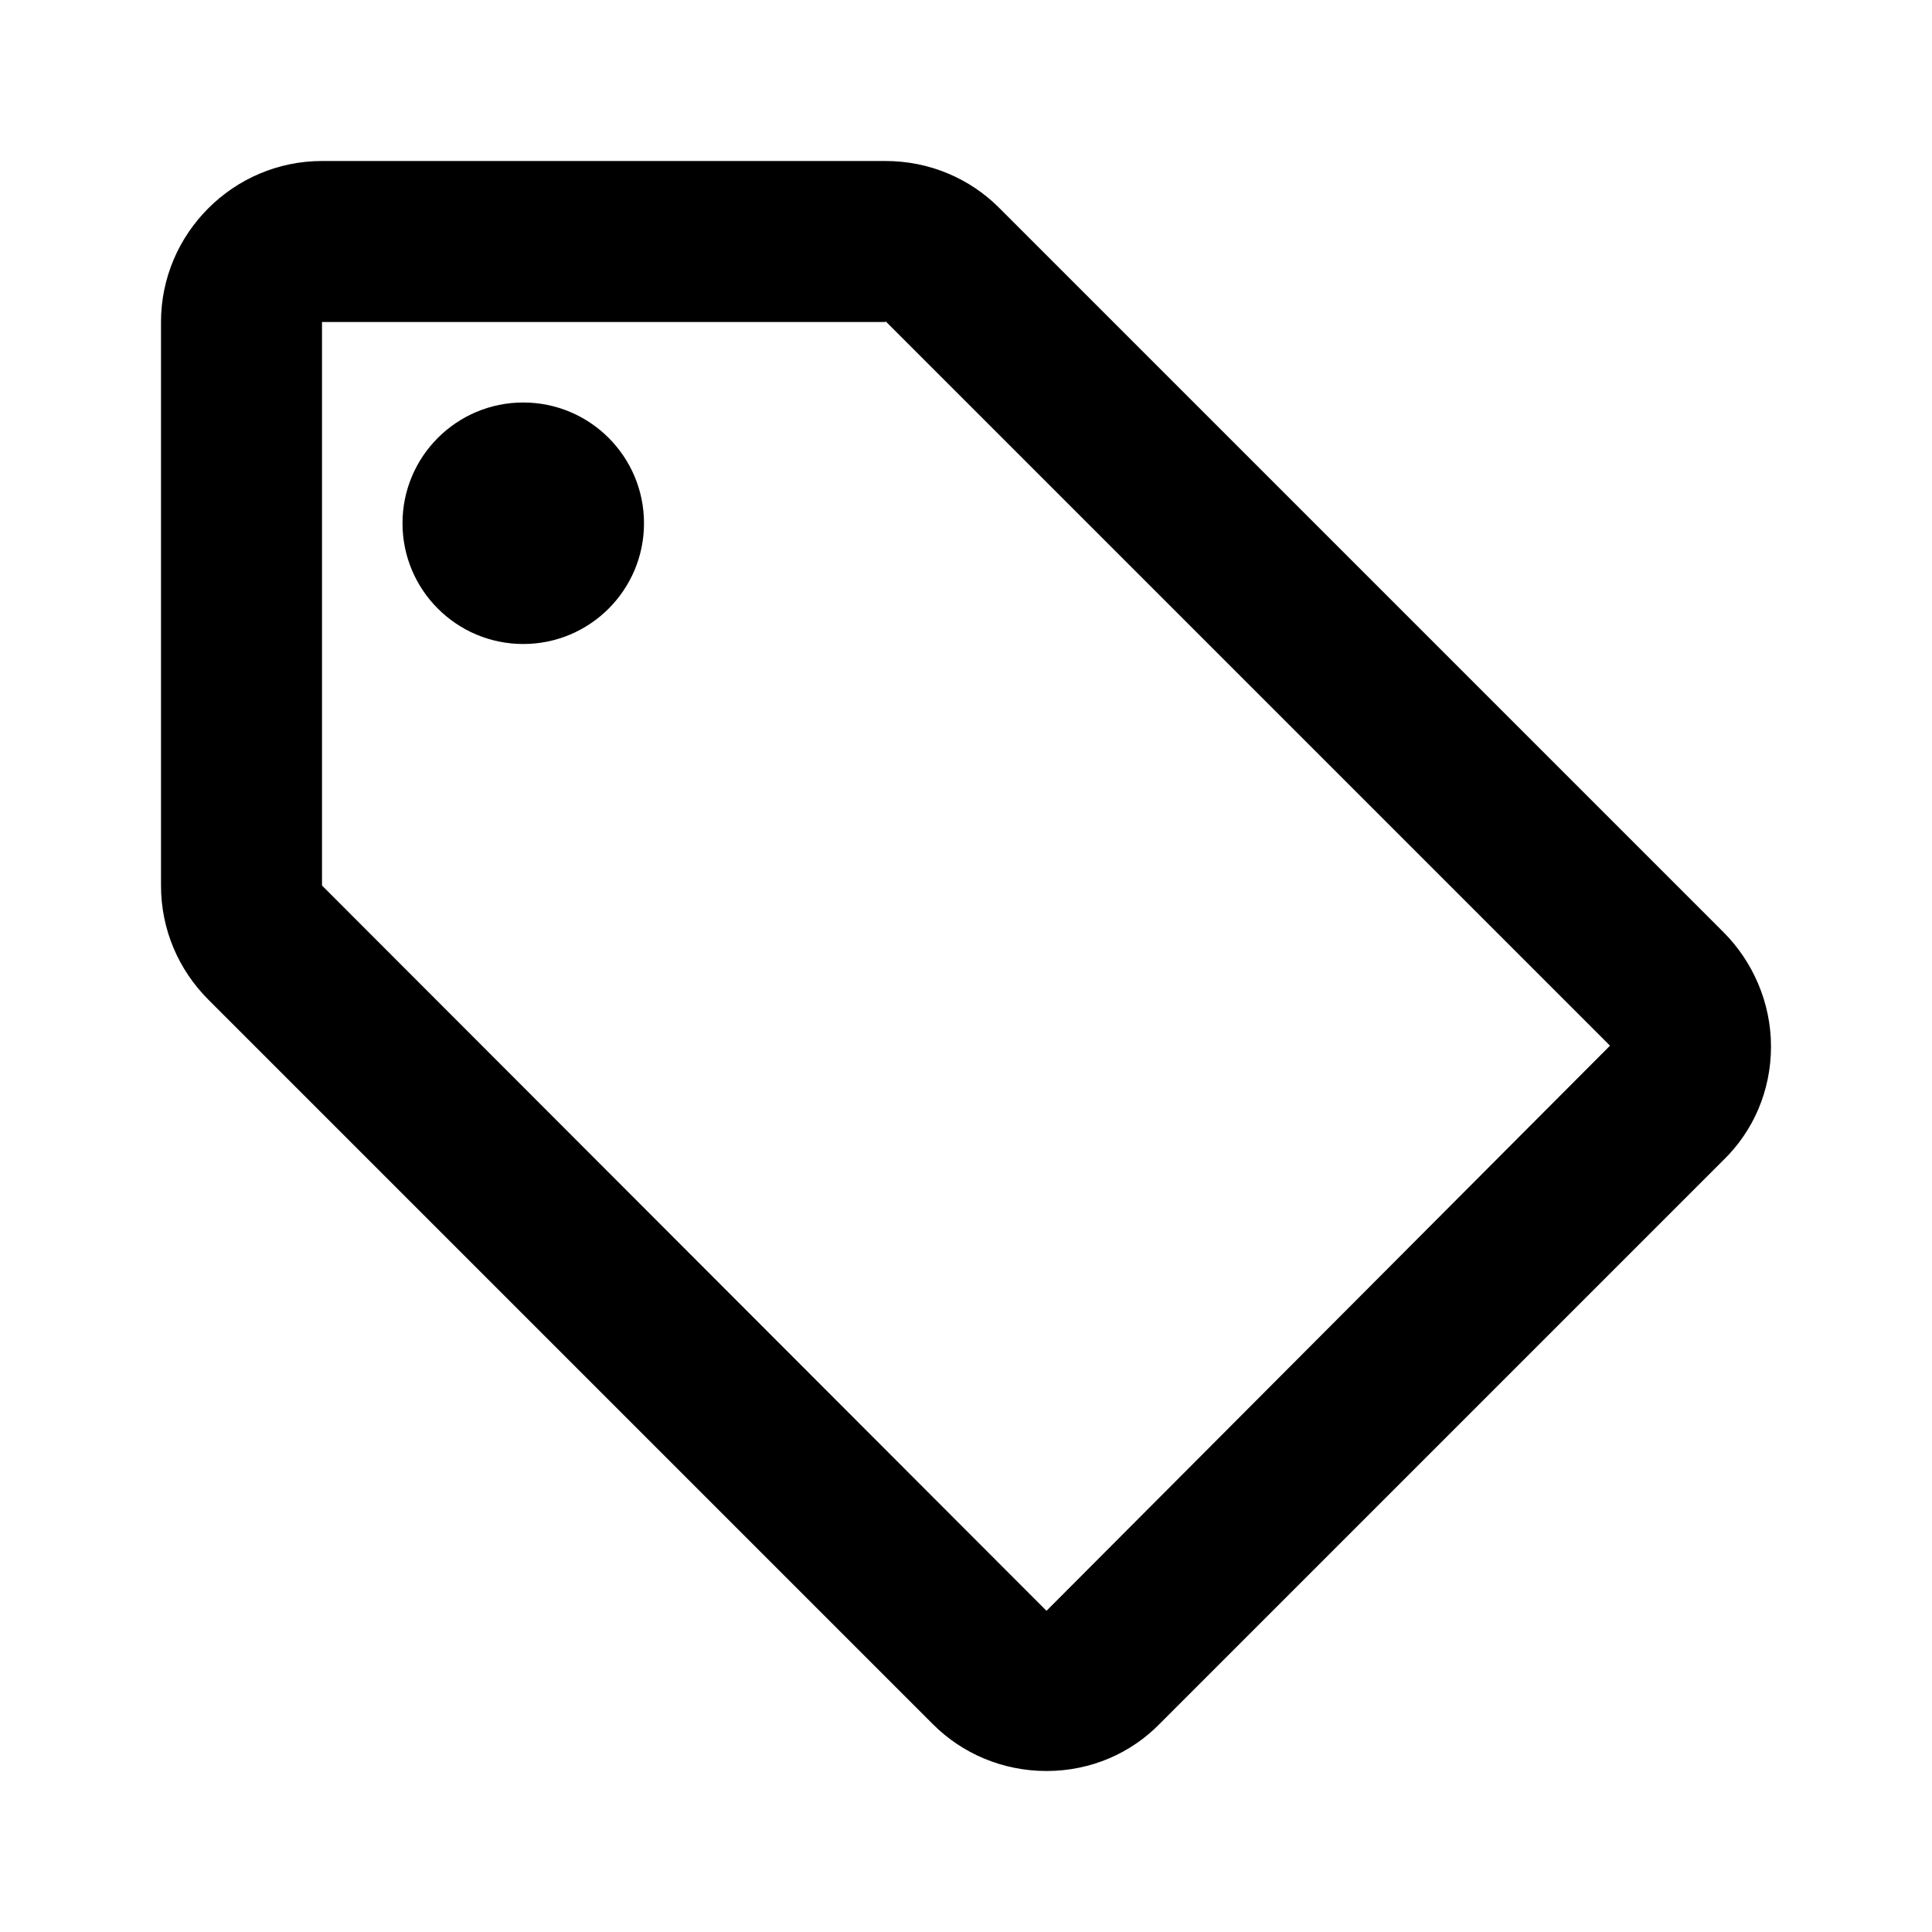
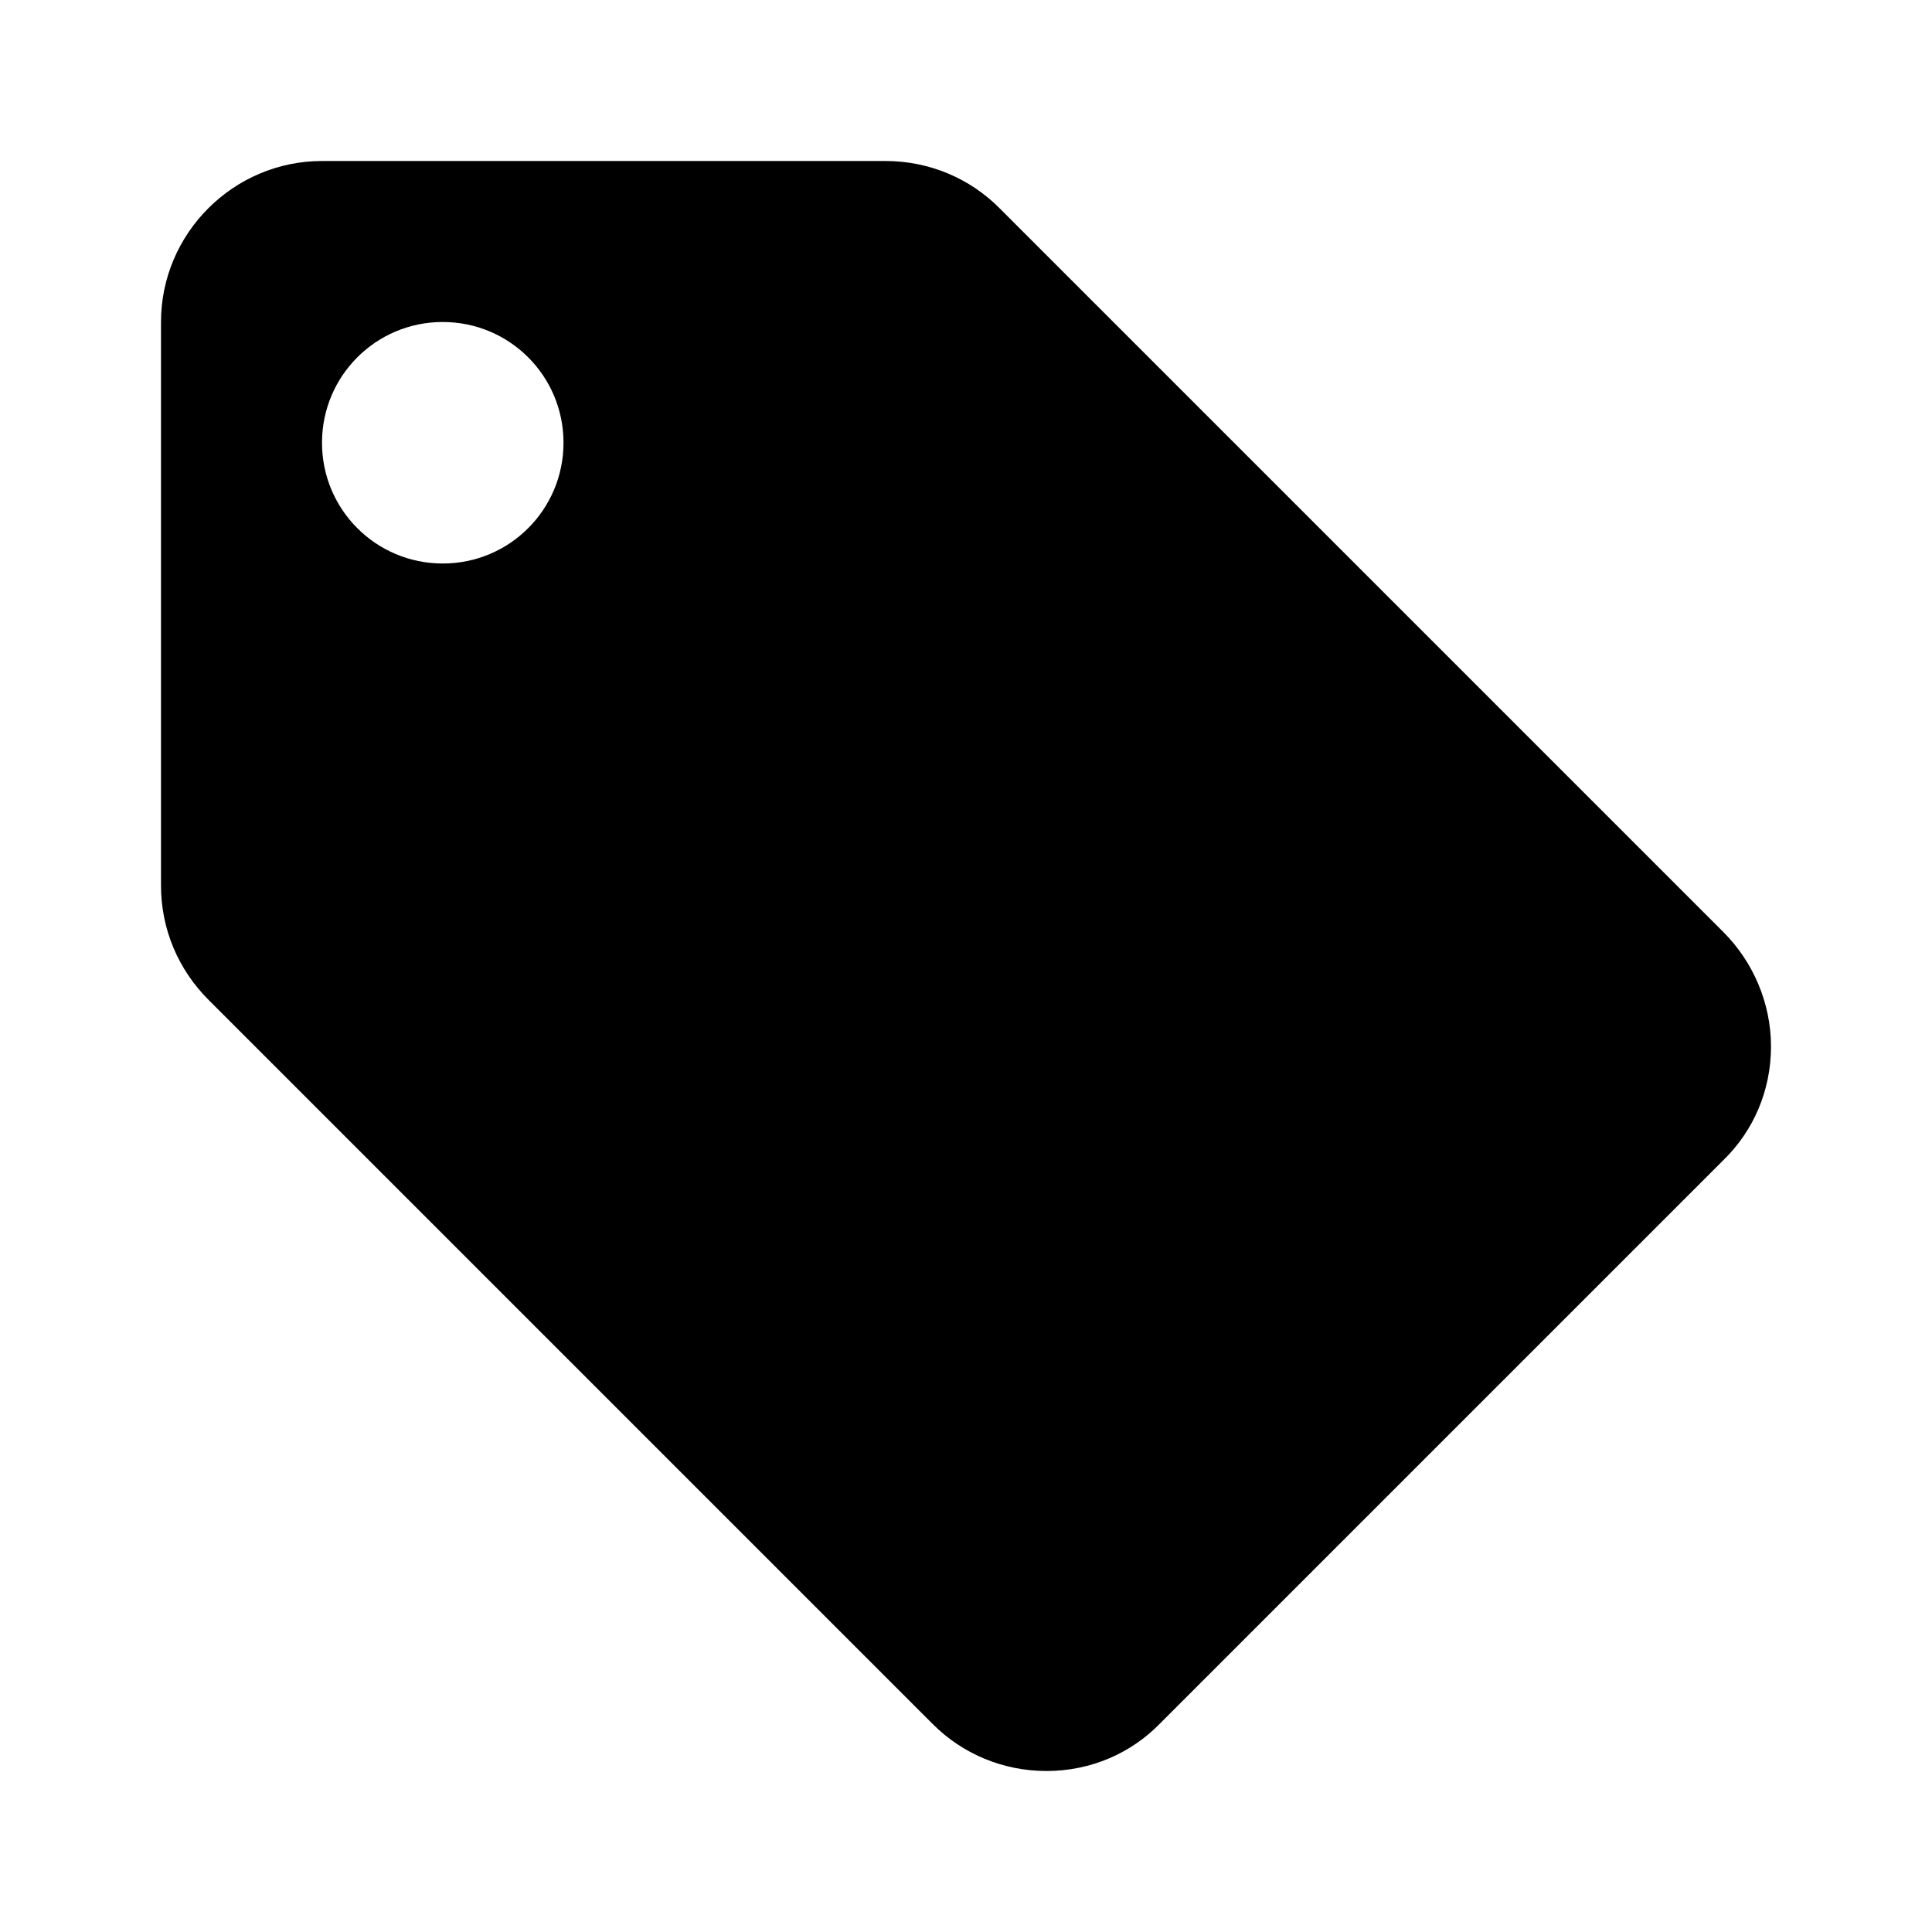
<svg xmlns="http://www.w3.org/2000/svg" viewBox="0 0 24 24" fill="#000000">
-   <path d="M0 0h24v24H0V0z" fill="none" />
-   <path d="M21.41 11.58l-9-9C12.05 2.22 11.55 2 11 2H4c-1.1 0-2 .9-2 2v7c0 .55.22 1.05.59 1.42l9 9c.36.36.86.58 1.41.58s1.05-.22 1.41-.59l7-7c.37-.36.59-.86.59-1.41s-.23-1.06-.59-1.42zM13 20.01L4 11V4h7v-.01l9 9-7 7.02z" />
-   <circle cx="6.5" cy="6.5" r="1.5" />
+   <path d="M0 0h24v24H0z" fill="none" />
+   <path d="M21.41 11.58l-9-9C12.05 2.22 11.55 2 11 2H4c-1.1 0-2 .9-2 2v7c0 .55.22 1.05.59 1.42l9 9c.36.36.86.58 1.41.58.55 0 1.05-.22 1.41-.59l7-7c.37-.36.59-.86.59-1.41 0-.55-.23-1.06-.59-1.42zM5.5 7C4.67 7 4 6.33 4 5.5S4.67 4 5.5 4 7 4.67 7 5.5 6.33 7 5.5 7z" />
</svg>
